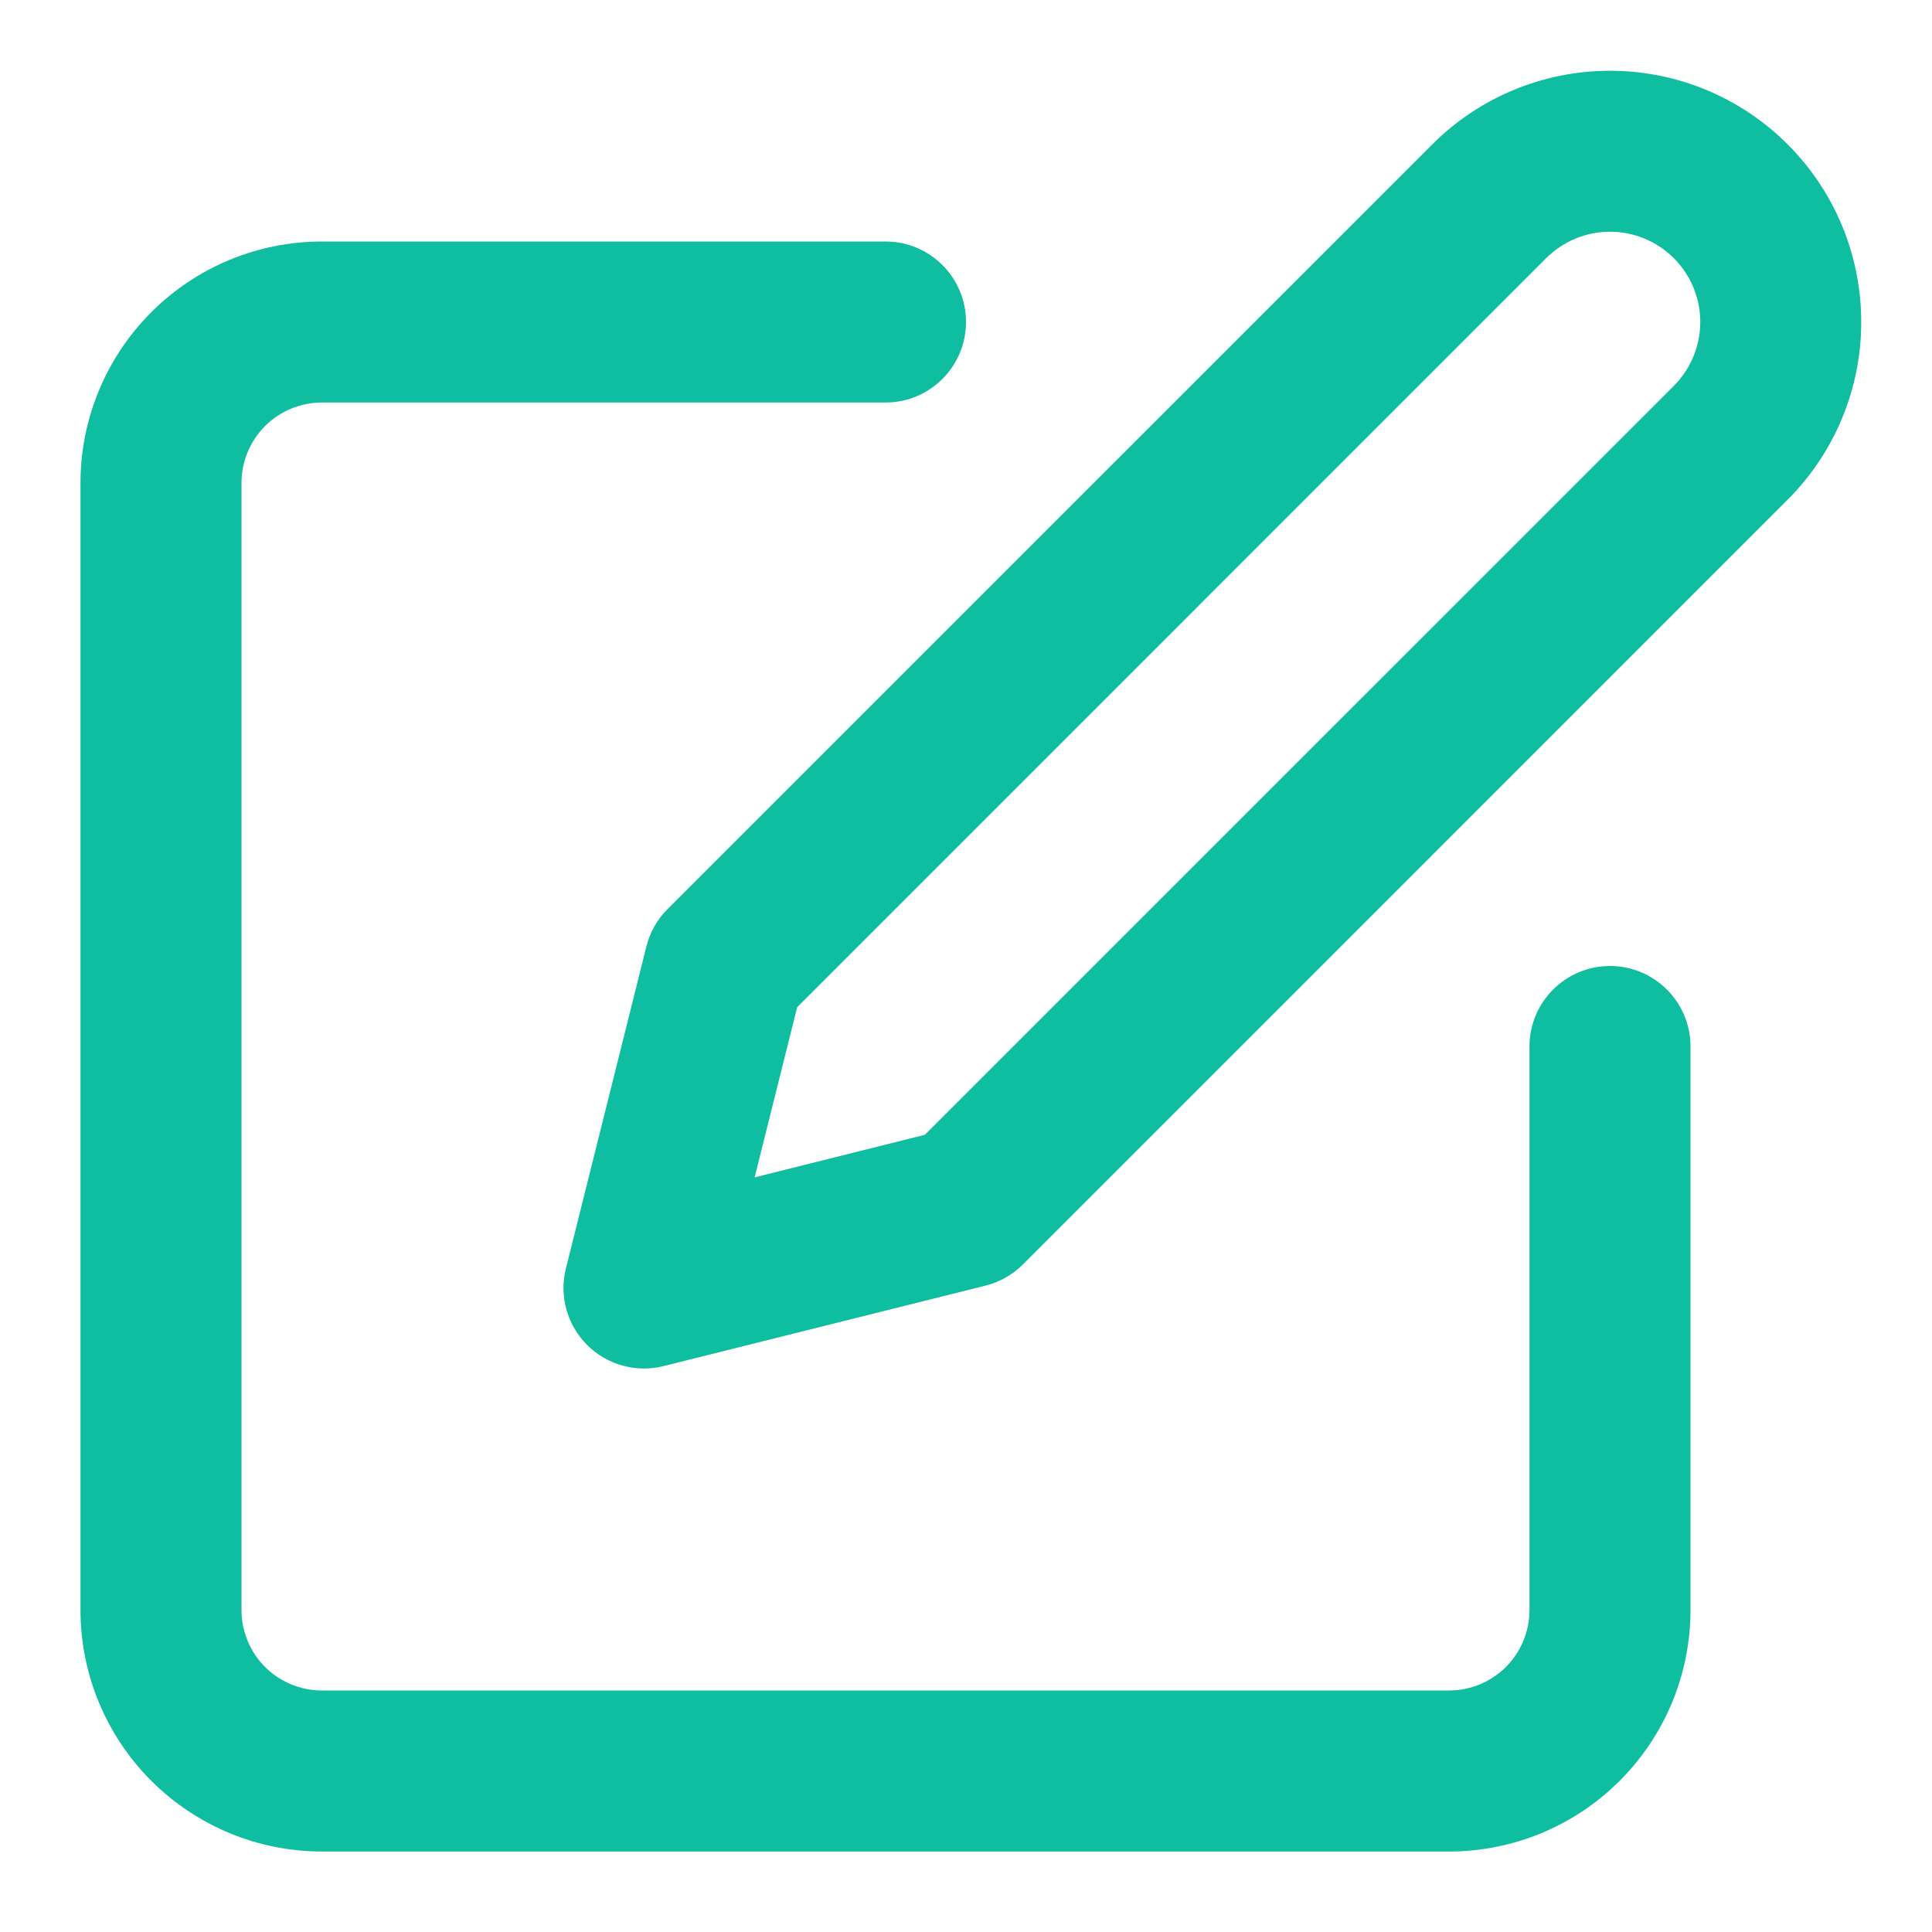
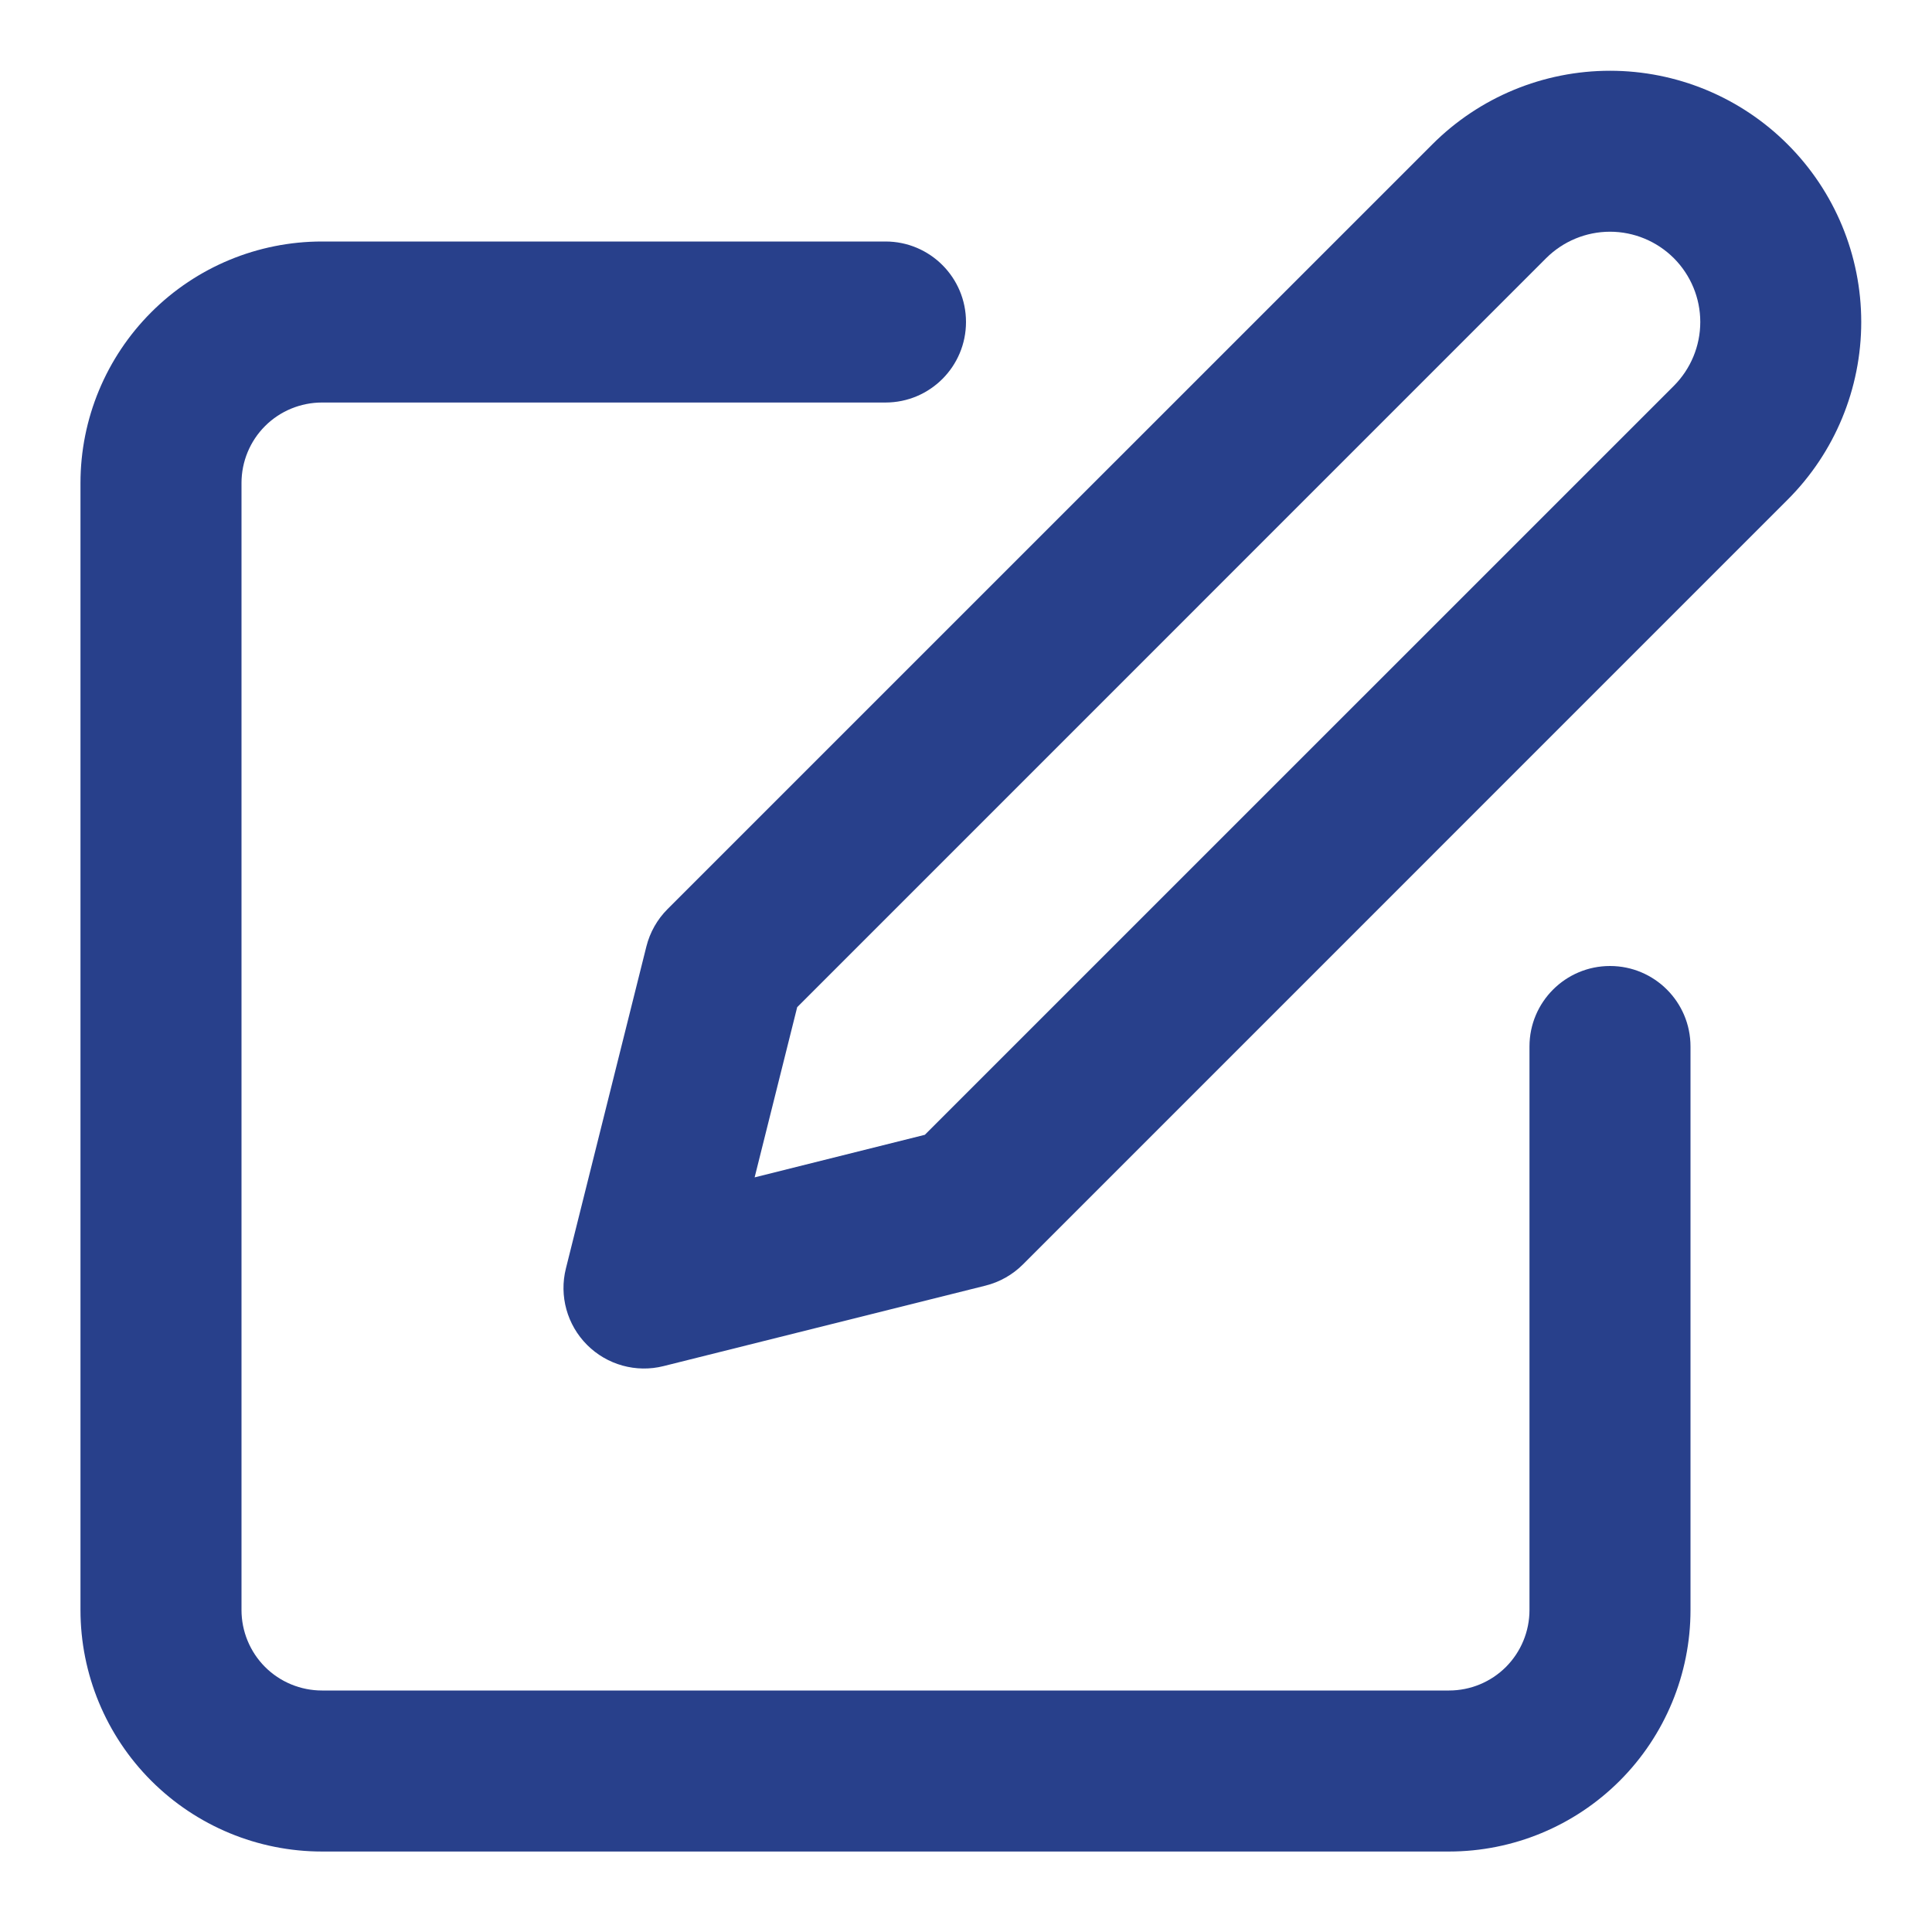
<svg xmlns="http://www.w3.org/2000/svg" width="32" height="32" viewBox="0 0 32 32" fill="none">
-   <path fill-rule="evenodd" clip-rule="evenodd" d="M2.505 5.172C3.255 4.421 4.272 4 5.333 4H14.667C15.403 4 16 4.597 16 5.333C16 6.07 15.403 6.667 14.667 6.667H5.333C4.98 6.667 4.64 6.807 4.39 7.057C4.14 7.307 4 7.646 4 8V26.667C4 27.02 4.14 27.359 4.39 27.61C4.64 27.86 4.98 28 5.333 28H24C24.354 28 24.693 27.86 24.943 27.61C25.193 27.359 25.333 27.02 25.333 26.667V17.333C25.333 16.597 25.93 16 26.667 16C27.403 16 28 16.597 28 17.333V26.667C28 27.727 27.578 28.745 26.828 29.495C26.078 30.245 25.061 30.667 24 30.667H5.333C4.272 30.667 3.255 30.245 2.505 29.495C1.755 28.745 1.333 27.727 1.333 26.667V8C1.333 6.939 1.755 5.922 2.505 5.172Z" fill="#0FBDA0" />
-   <path fill-rule="evenodd" clip-rule="evenodd" d="M26.667 3.838C26.27 3.838 25.89 3.996 25.609 4.276L13.204 16.682L12.499 19.501L15.318 18.796L27.724 6.391C28.004 6.11 28.162 5.73 28.162 5.333C28.162 4.937 28.004 4.557 27.724 4.276C27.443 3.996 27.063 3.838 26.667 3.838ZM23.724 2.391C24.504 1.61 25.563 1.172 26.667 1.172C27.77 1.172 28.829 1.61 29.609 2.391C30.39 3.171 30.828 4.23 30.828 5.333C30.828 6.437 30.39 7.496 29.609 8.276L16.943 20.943C16.772 21.114 16.558 21.235 16.323 21.294L10.99 22.627C10.536 22.741 10.055 22.607 9.724 22.276C9.393 21.945 9.259 21.464 9.373 21.01L10.706 15.677C10.765 15.442 10.886 15.228 11.057 15.057L23.724 2.391Z" fill="#0FBDA0" />
+   <path fill-rule="evenodd" clip-rule="evenodd" d="M2.505 5.172C3.255 4.421 4.272 4 5.333 4H14.667C15.403 4 16 4.597 16 5.333C16 6.07 15.403 6.667 14.667 6.667H5.333C4.98 6.667 4.64 6.807 4.39 7.057C4.14 7.307 4 7.646 4 8V26.667C4 27.02 4.14 27.359 4.39 27.61C4.64 27.86 4.98 28 5.333 28H24C24.354 28 24.693 27.86 24.943 27.61C25.193 27.359 25.333 27.02 25.333 26.667V17.333C25.333 16.597 25.93 16 26.667 16C27.403 16 28 16.597 28 17.333V26.667C28 27.727 27.578 28.745 26.828 29.495C26.078 30.245 25.061 30.667 24 30.667H5.333C4.272 30.667 3.255 30.245 2.505 29.495C1.755 28.745 1.333 27.727 1.333 26.667V8C1.333 6.939 1.755 5.922 2.505 5.172Z" fill="#28408B" />
+   <path fill-rule="evenodd" clip-rule="evenodd" d="M26.667 3.838C26.27 3.838 25.89 3.996 25.609 4.276L13.204 16.682L12.499 19.501L15.318 18.796L27.724 6.391C28.004 6.11 28.162 5.73 28.162 5.333C28.162 4.937 28.004 4.557 27.724 4.276C27.443 3.996 27.063 3.838 26.667 3.838ZM23.724 2.391C24.504 1.61 25.563 1.172 26.667 1.172C27.77 1.172 28.829 1.61 29.609 2.391C30.39 3.171 30.828 4.23 30.828 5.333C30.828 6.437 30.39 7.496 29.609 8.276L16.943 20.943C16.772 21.114 16.558 21.235 16.323 21.294L10.99 22.627C10.536 22.741 10.055 22.607 9.724 22.276C9.393 21.945 9.259 21.464 9.373 21.01L10.706 15.677C10.765 15.442 10.886 15.228 11.057 15.057L23.724 2.391Z" fill="#28408B" />
</svg>
